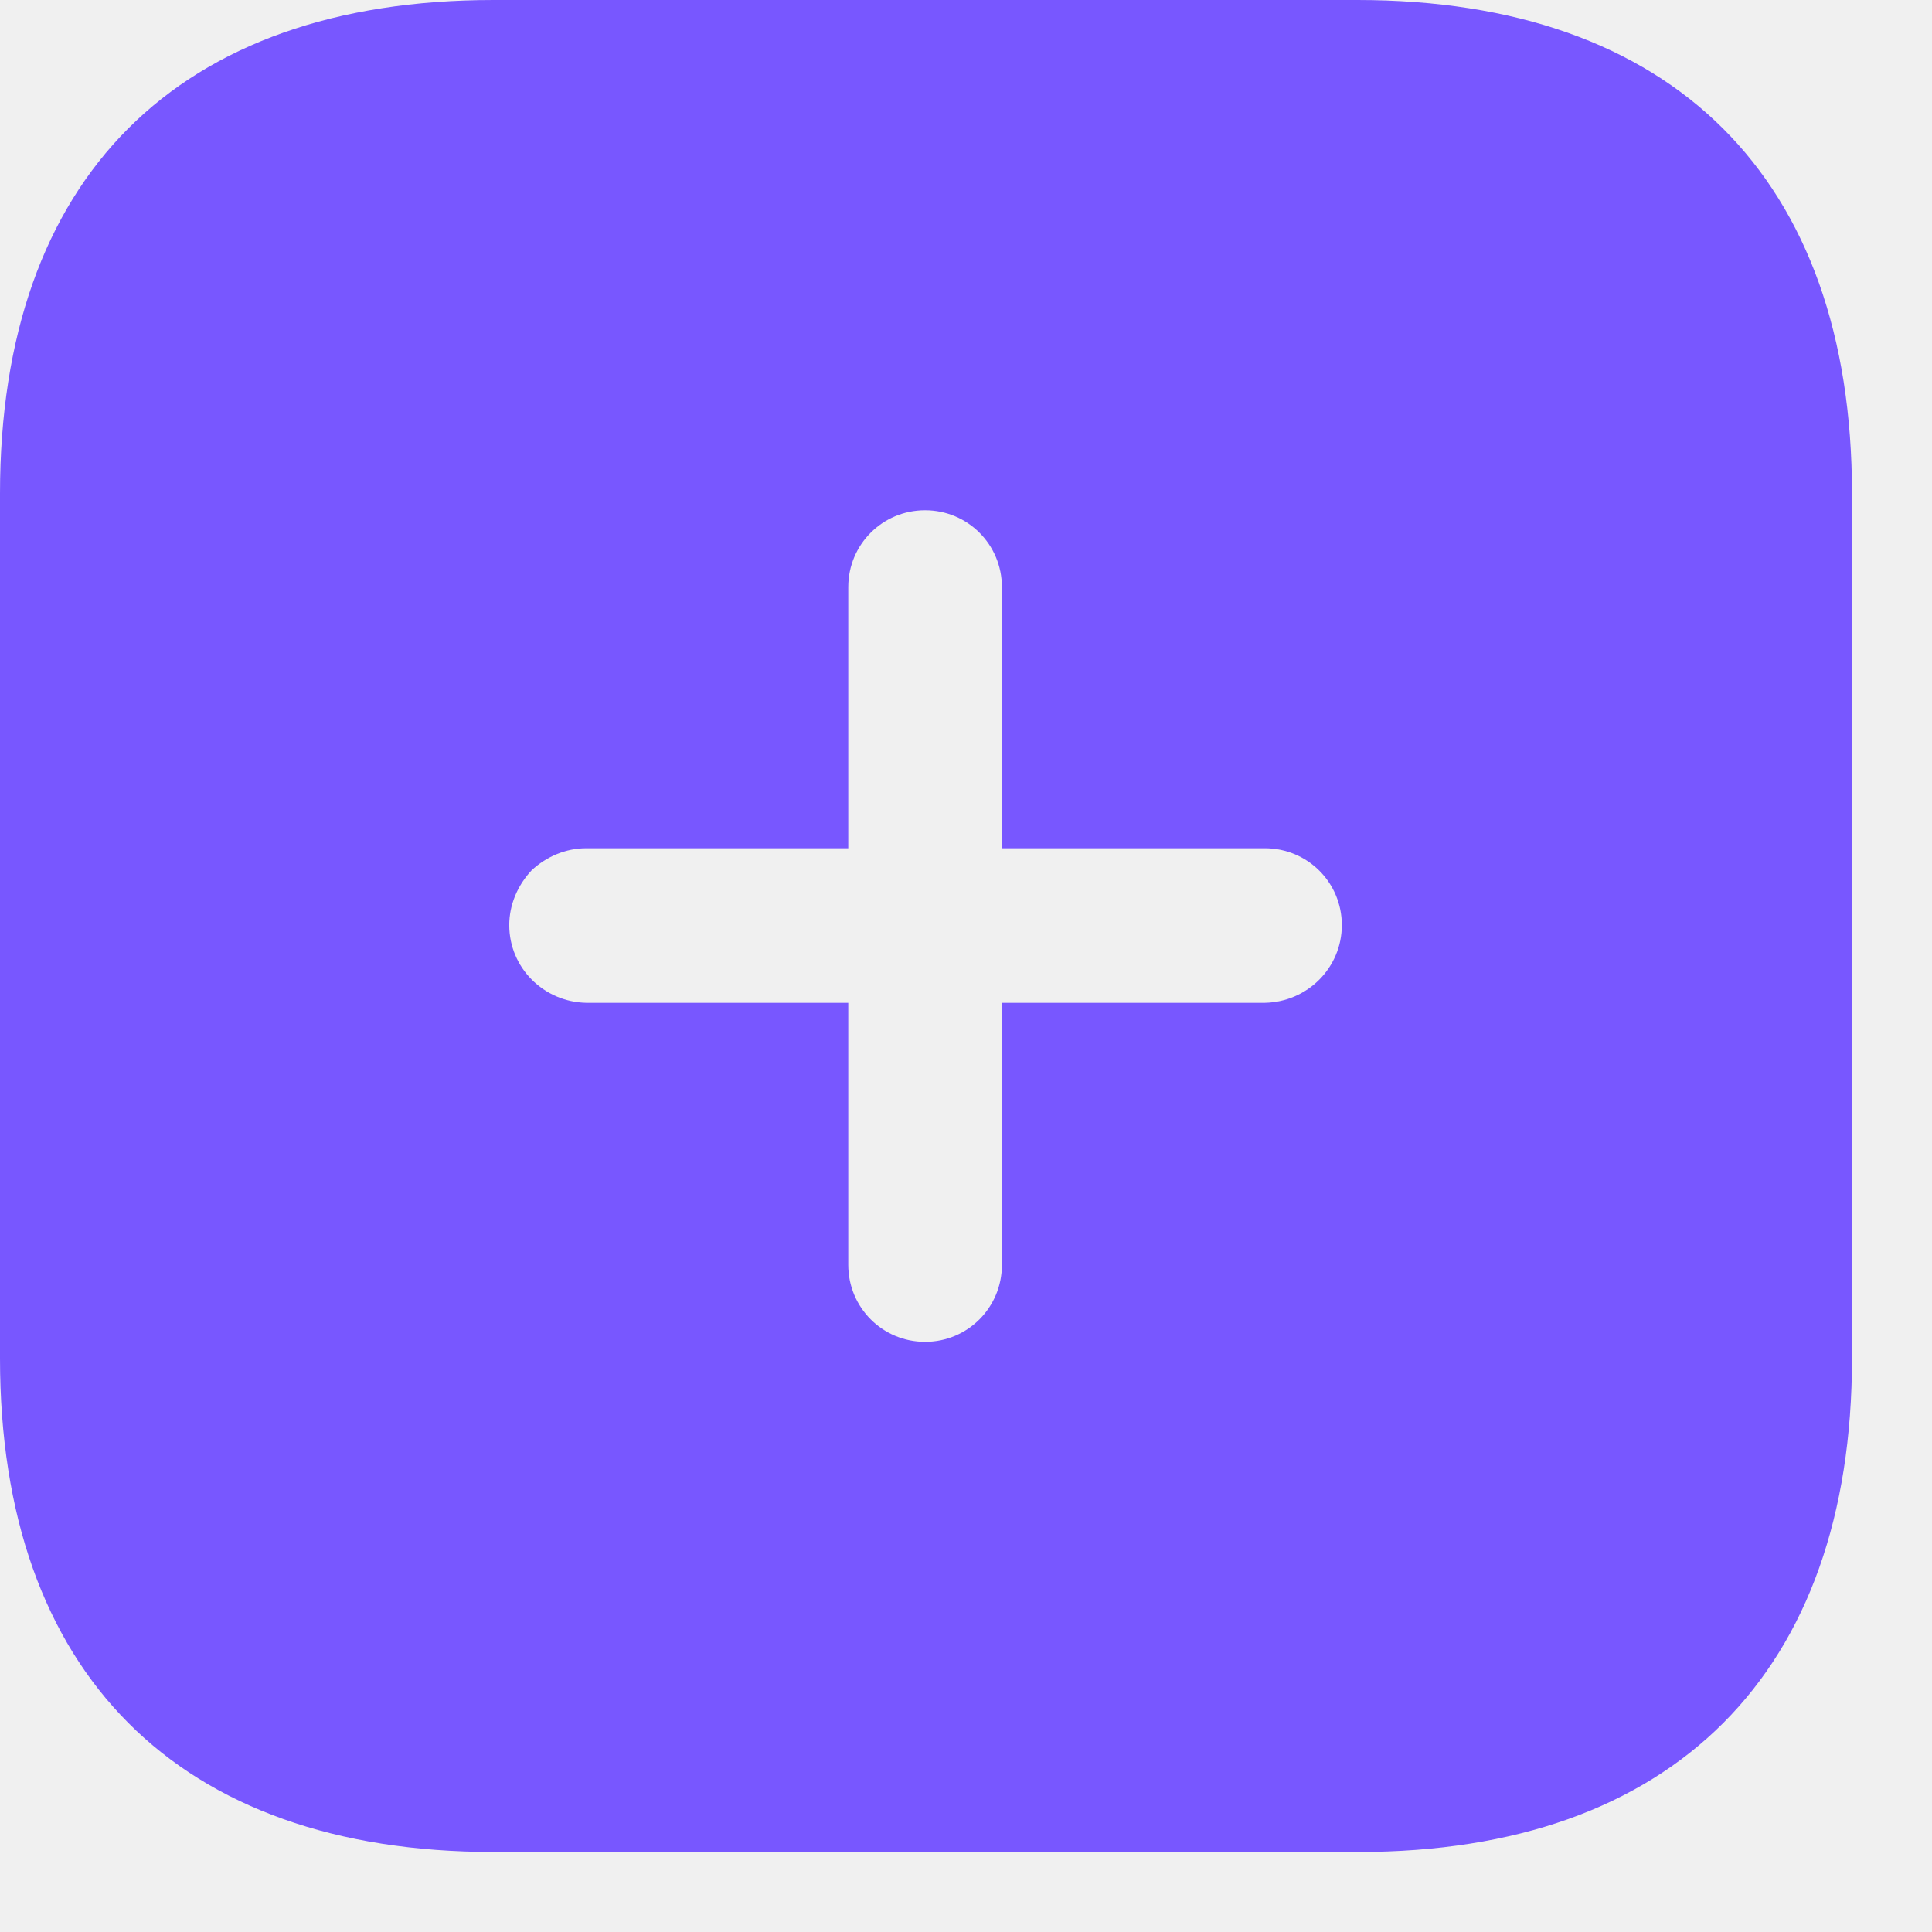
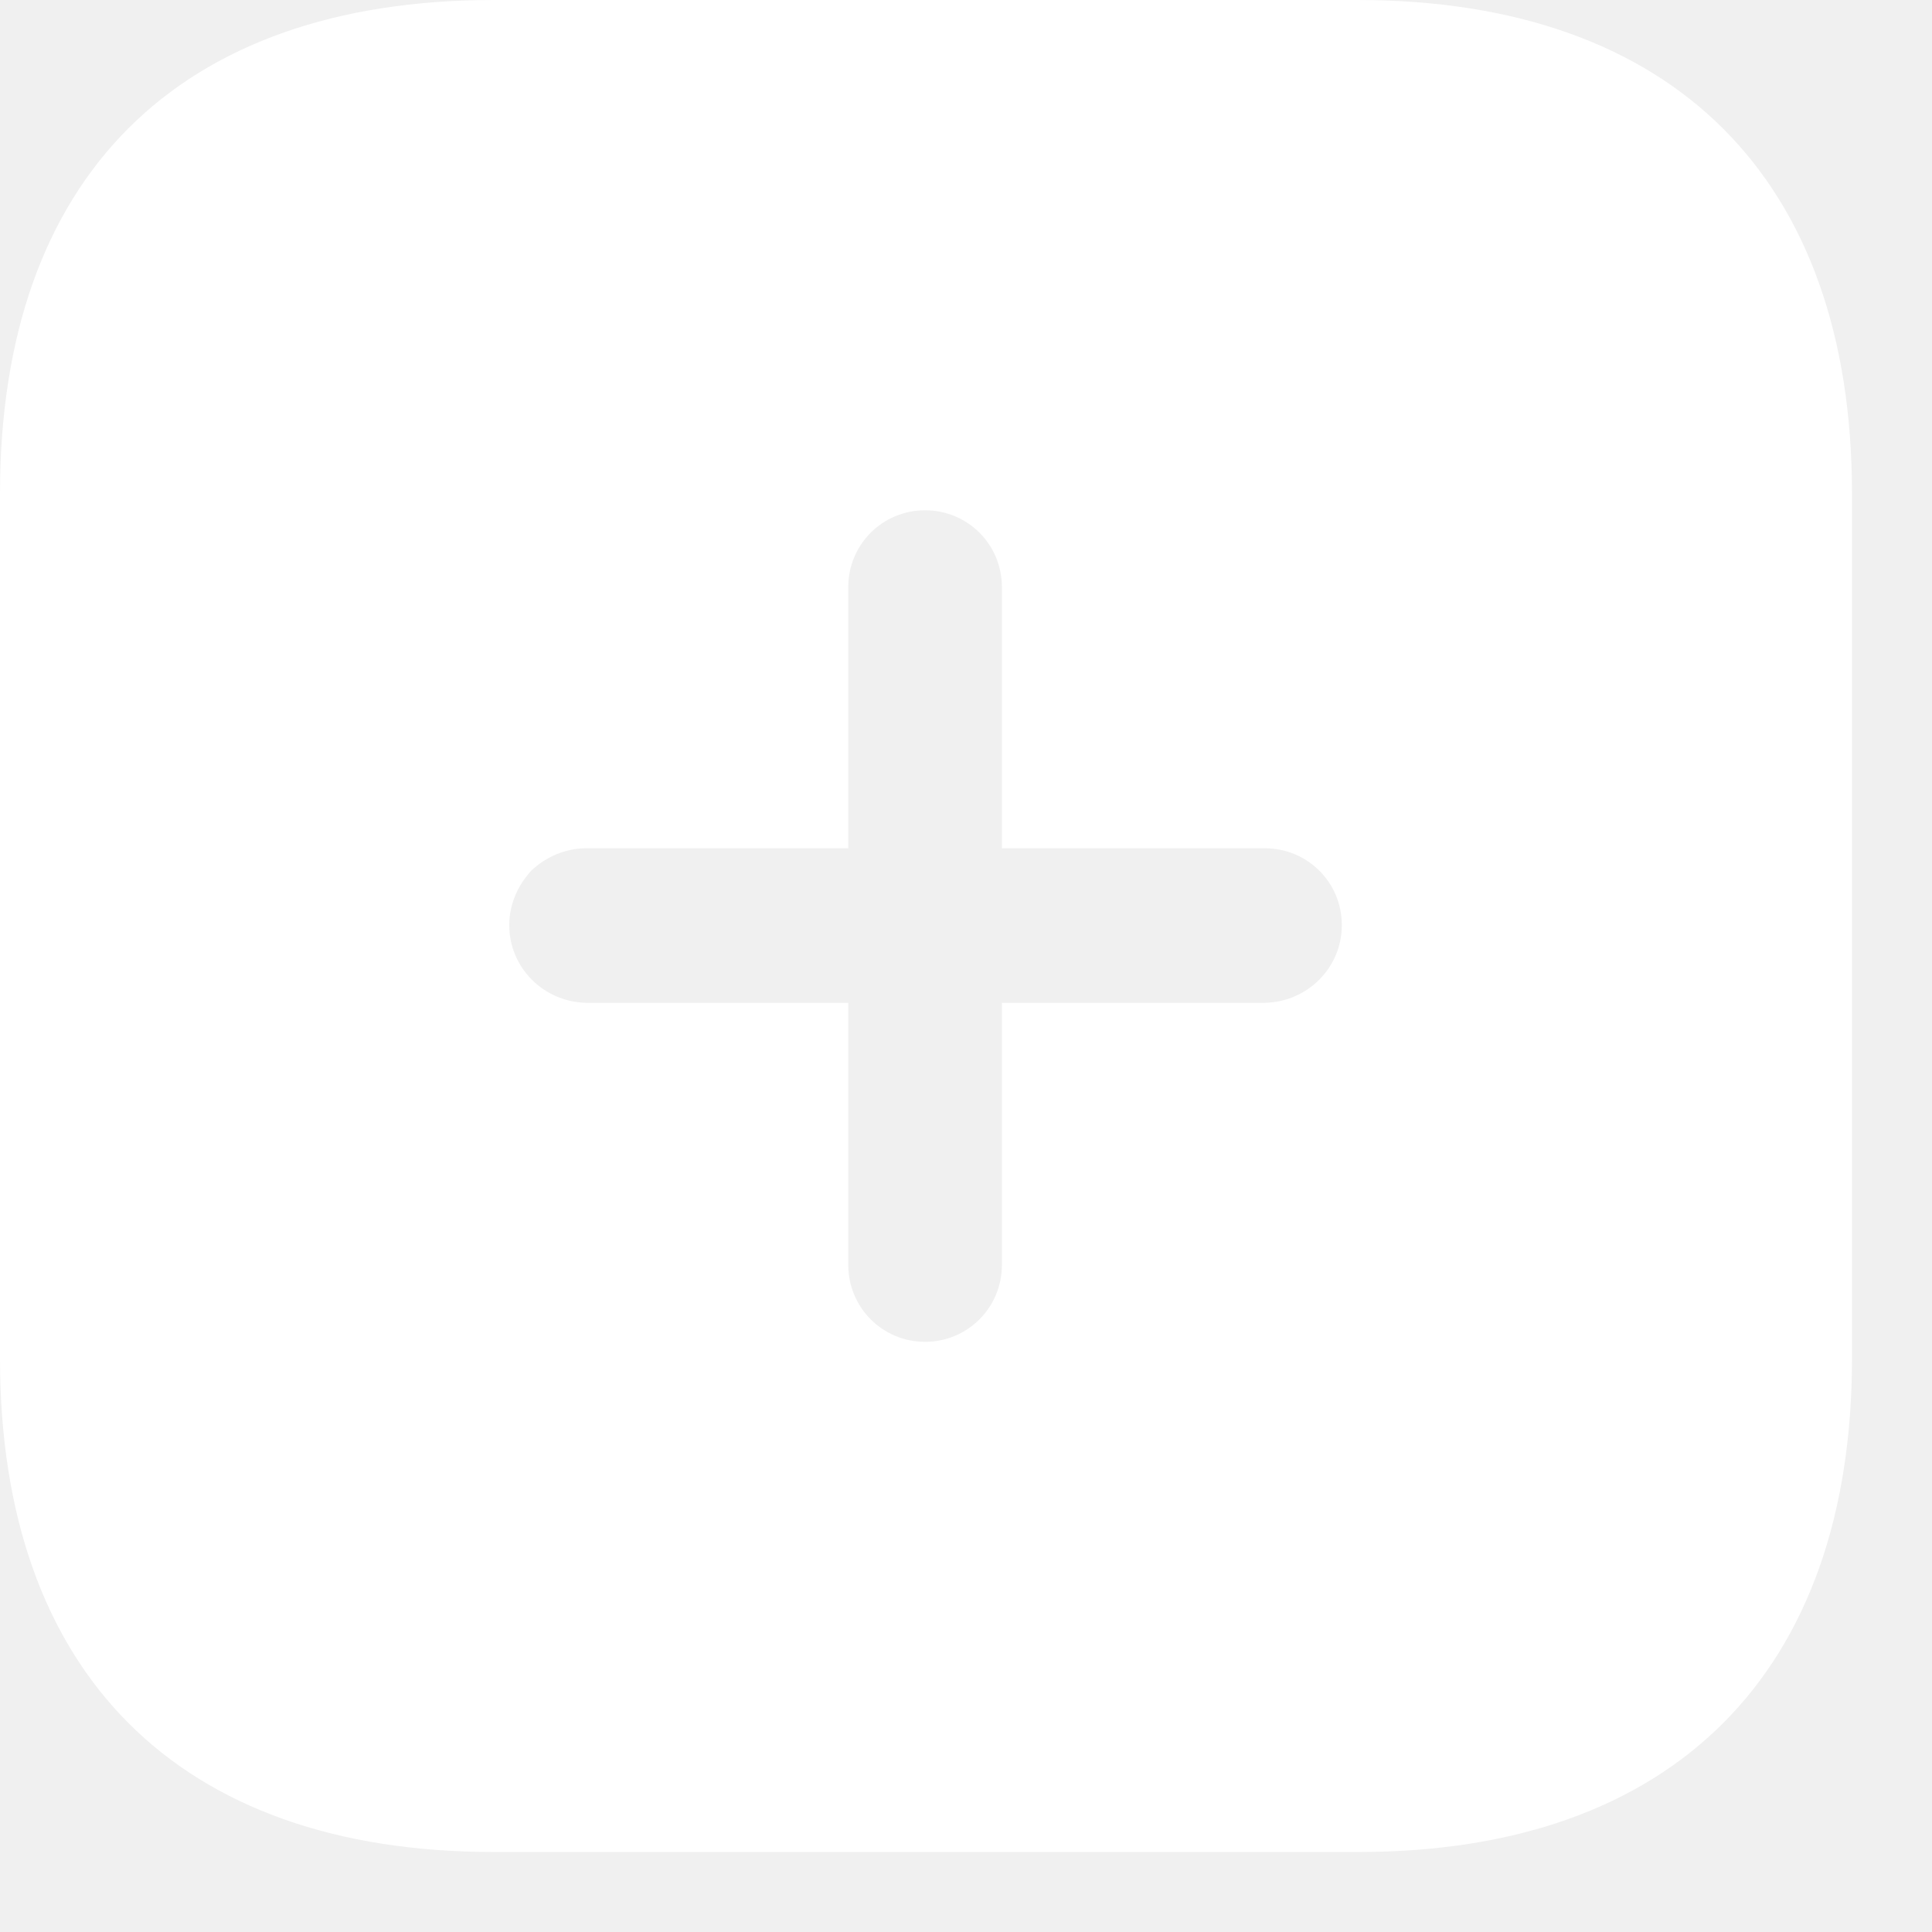
<svg xmlns="http://www.w3.org/2000/svg" width="17" height="17" viewBox="0 0 17 17" fill="none">
-   <path fill-rule="evenodd" clip-rule="evenodd" d="M4.343 0H11.945C14.716 0 16.296 1.564 16.296 4.343V11.953C16.296 14.716 14.724 16.296 11.953 16.296H4.343C1.564 16.296 0 14.716 0 11.953V4.343C0 1.564 1.564 0 4.343 0ZM8.816 8.824H11.13C11.505 8.816 11.807 8.515 11.807 8.14C11.807 7.765 11.505 7.464 11.13 7.464H8.816V5.166C8.816 4.791 8.515 4.49 8.14 4.49C7.765 4.49 7.464 4.791 7.464 5.166V7.464H5.158C4.979 7.464 4.807 7.537 4.677 7.659C4.555 7.79 4.481 7.96 4.481 8.14C4.481 8.515 4.783 8.816 5.158 8.824H7.464V11.13C7.464 11.505 7.765 11.807 8.14 11.807C8.515 11.807 8.816 11.505 8.816 11.13V8.824Z" fill="#7857FF" />
+   <path fill-rule="evenodd" clip-rule="evenodd" d="M4.343 0H11.945C14.716 0 16.296 1.564 16.296 4.343V11.953C16.296 14.716 14.724 16.296 11.953 16.296H4.343C1.564 16.296 0 14.716 0 11.953V4.343C0 1.564 1.564 0 4.343 0ZM8.816 8.824H11.13C11.505 8.816 11.807 8.515 11.807 8.14C11.807 7.765 11.505 7.464 11.13 7.464H8.816V5.166C8.816 4.791 8.515 4.49 8.14 4.49C7.765 4.49 7.464 4.791 7.464 5.166V7.464H5.158C4.979 7.464 4.807 7.537 4.677 7.659C4.555 7.79 4.481 7.96 4.481 8.14C4.481 8.515 4.783 8.816 5.158 8.824H7.464V11.13C7.464 11.505 7.765 11.807 8.14 11.807C8.515 11.807 8.816 11.505 8.816 11.13V8.824Z" fill="#ffffff" />
</svg>
